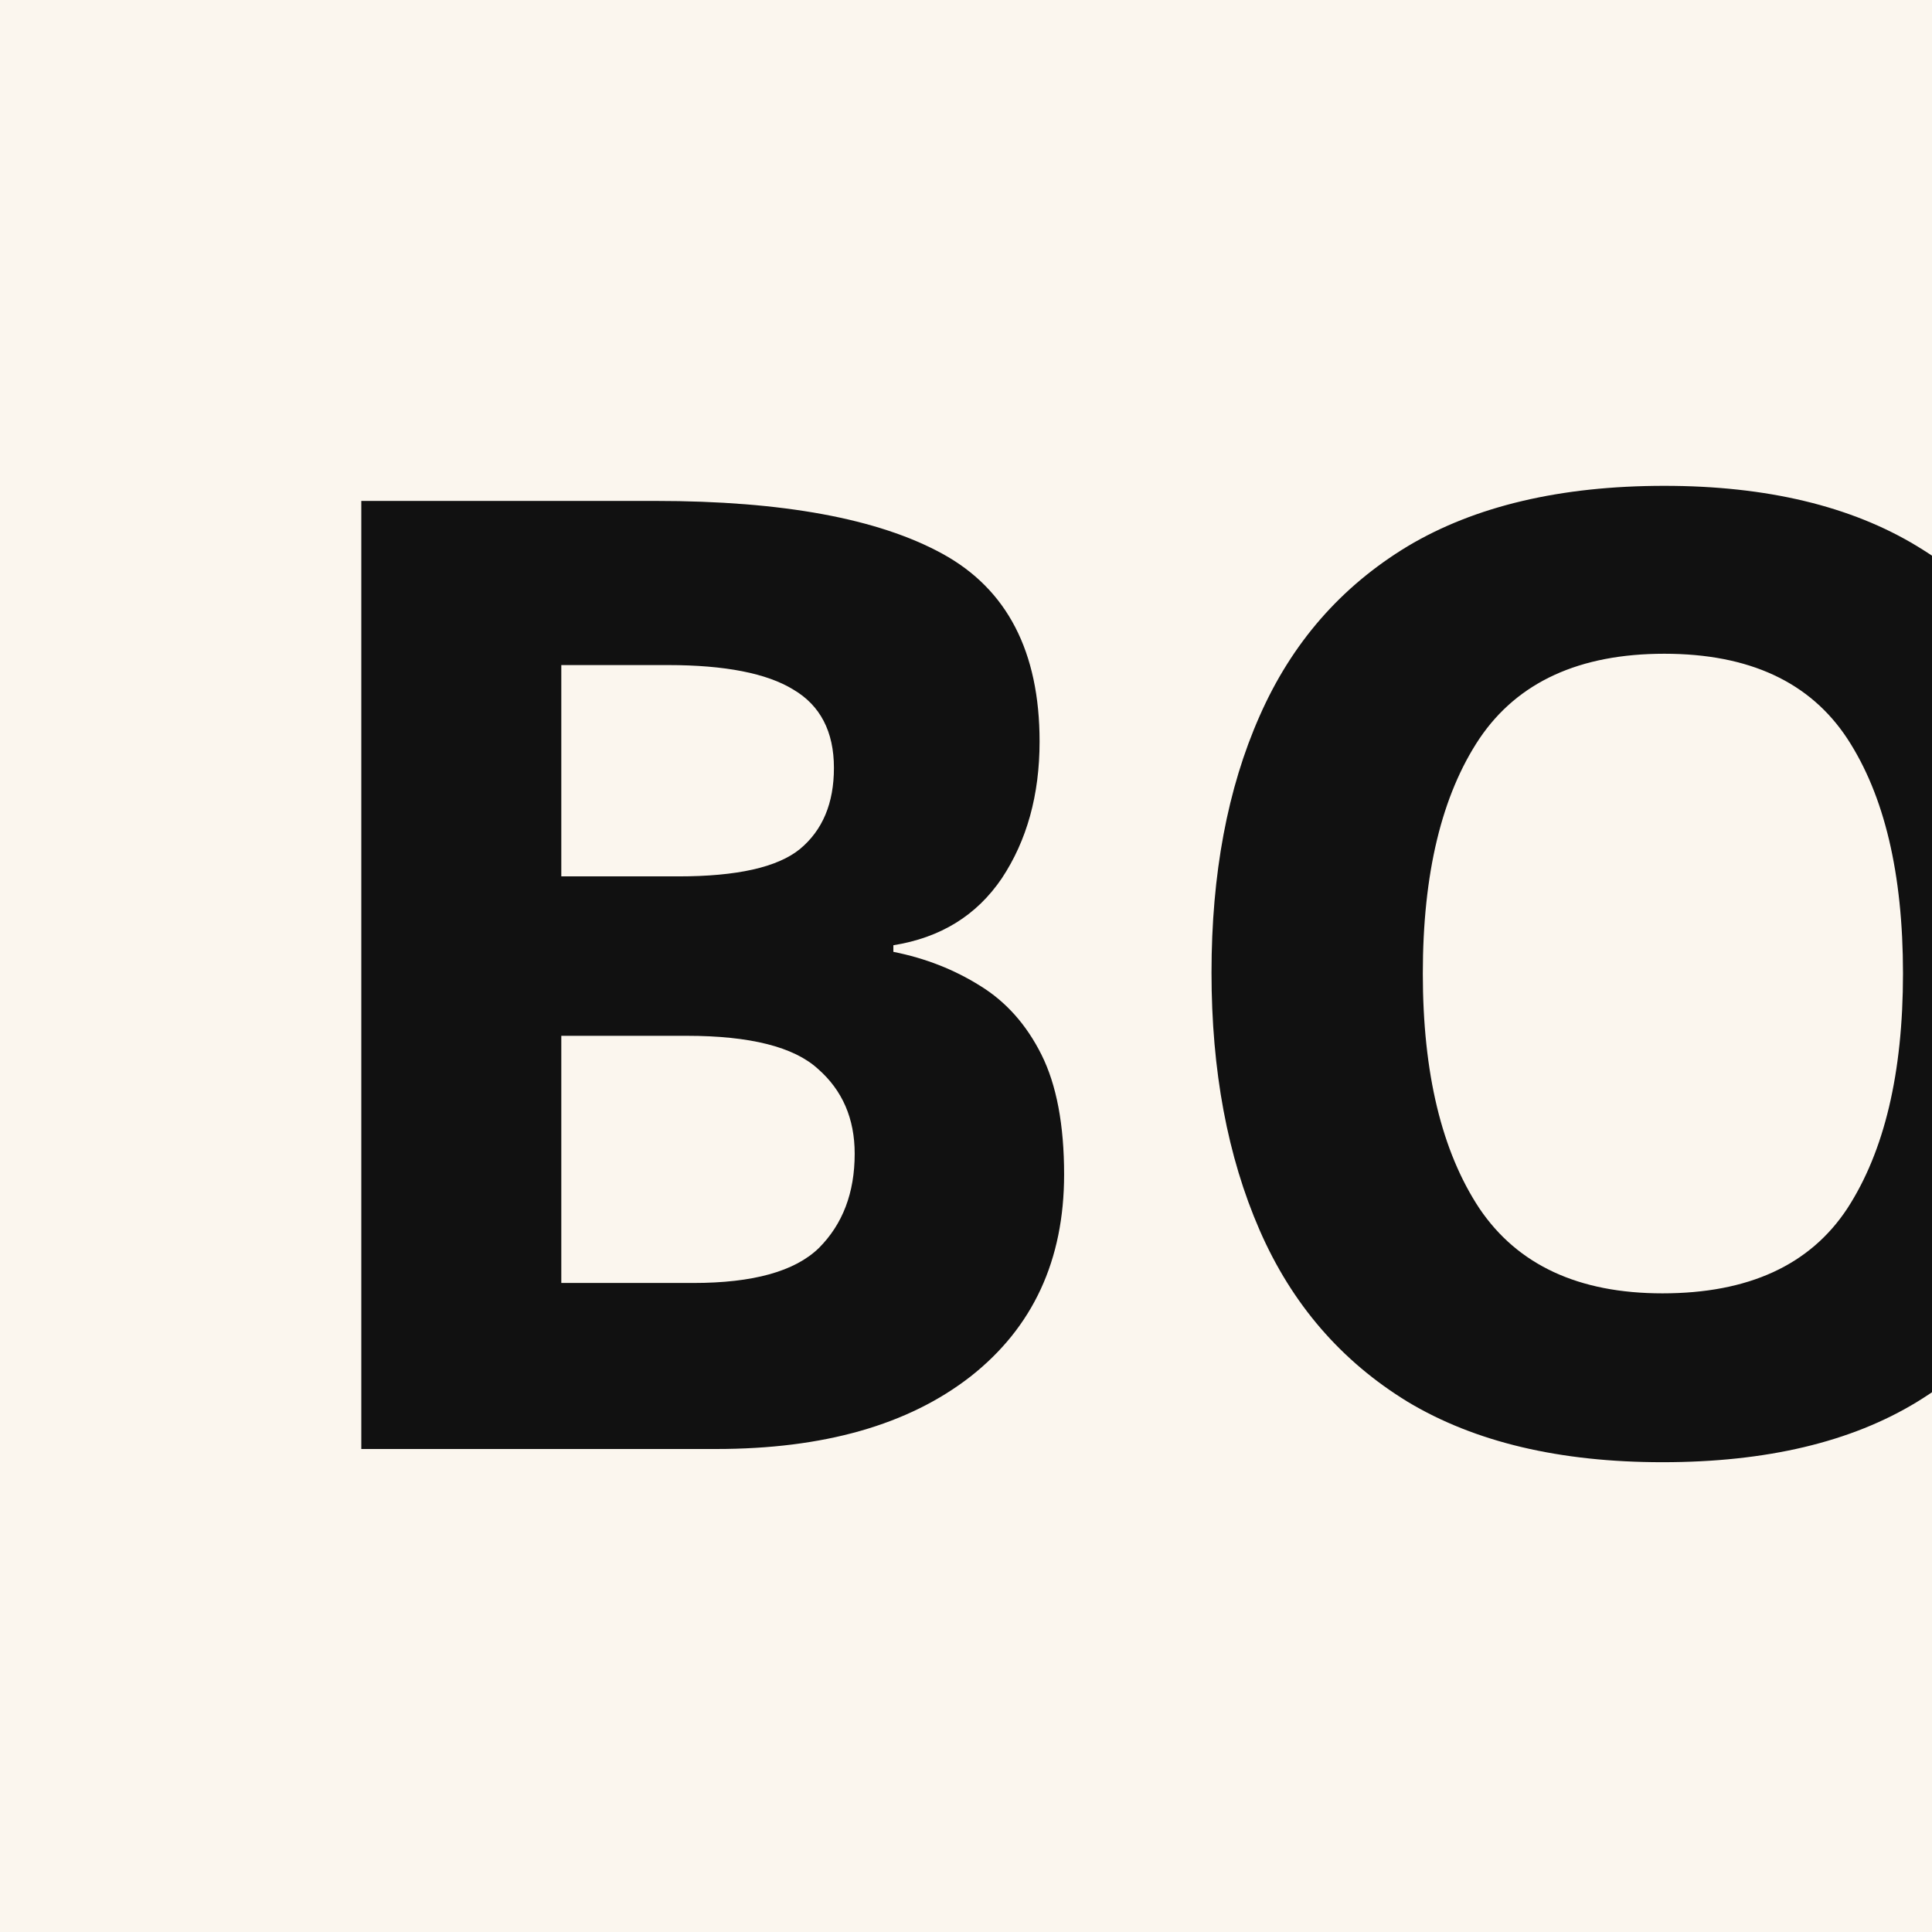
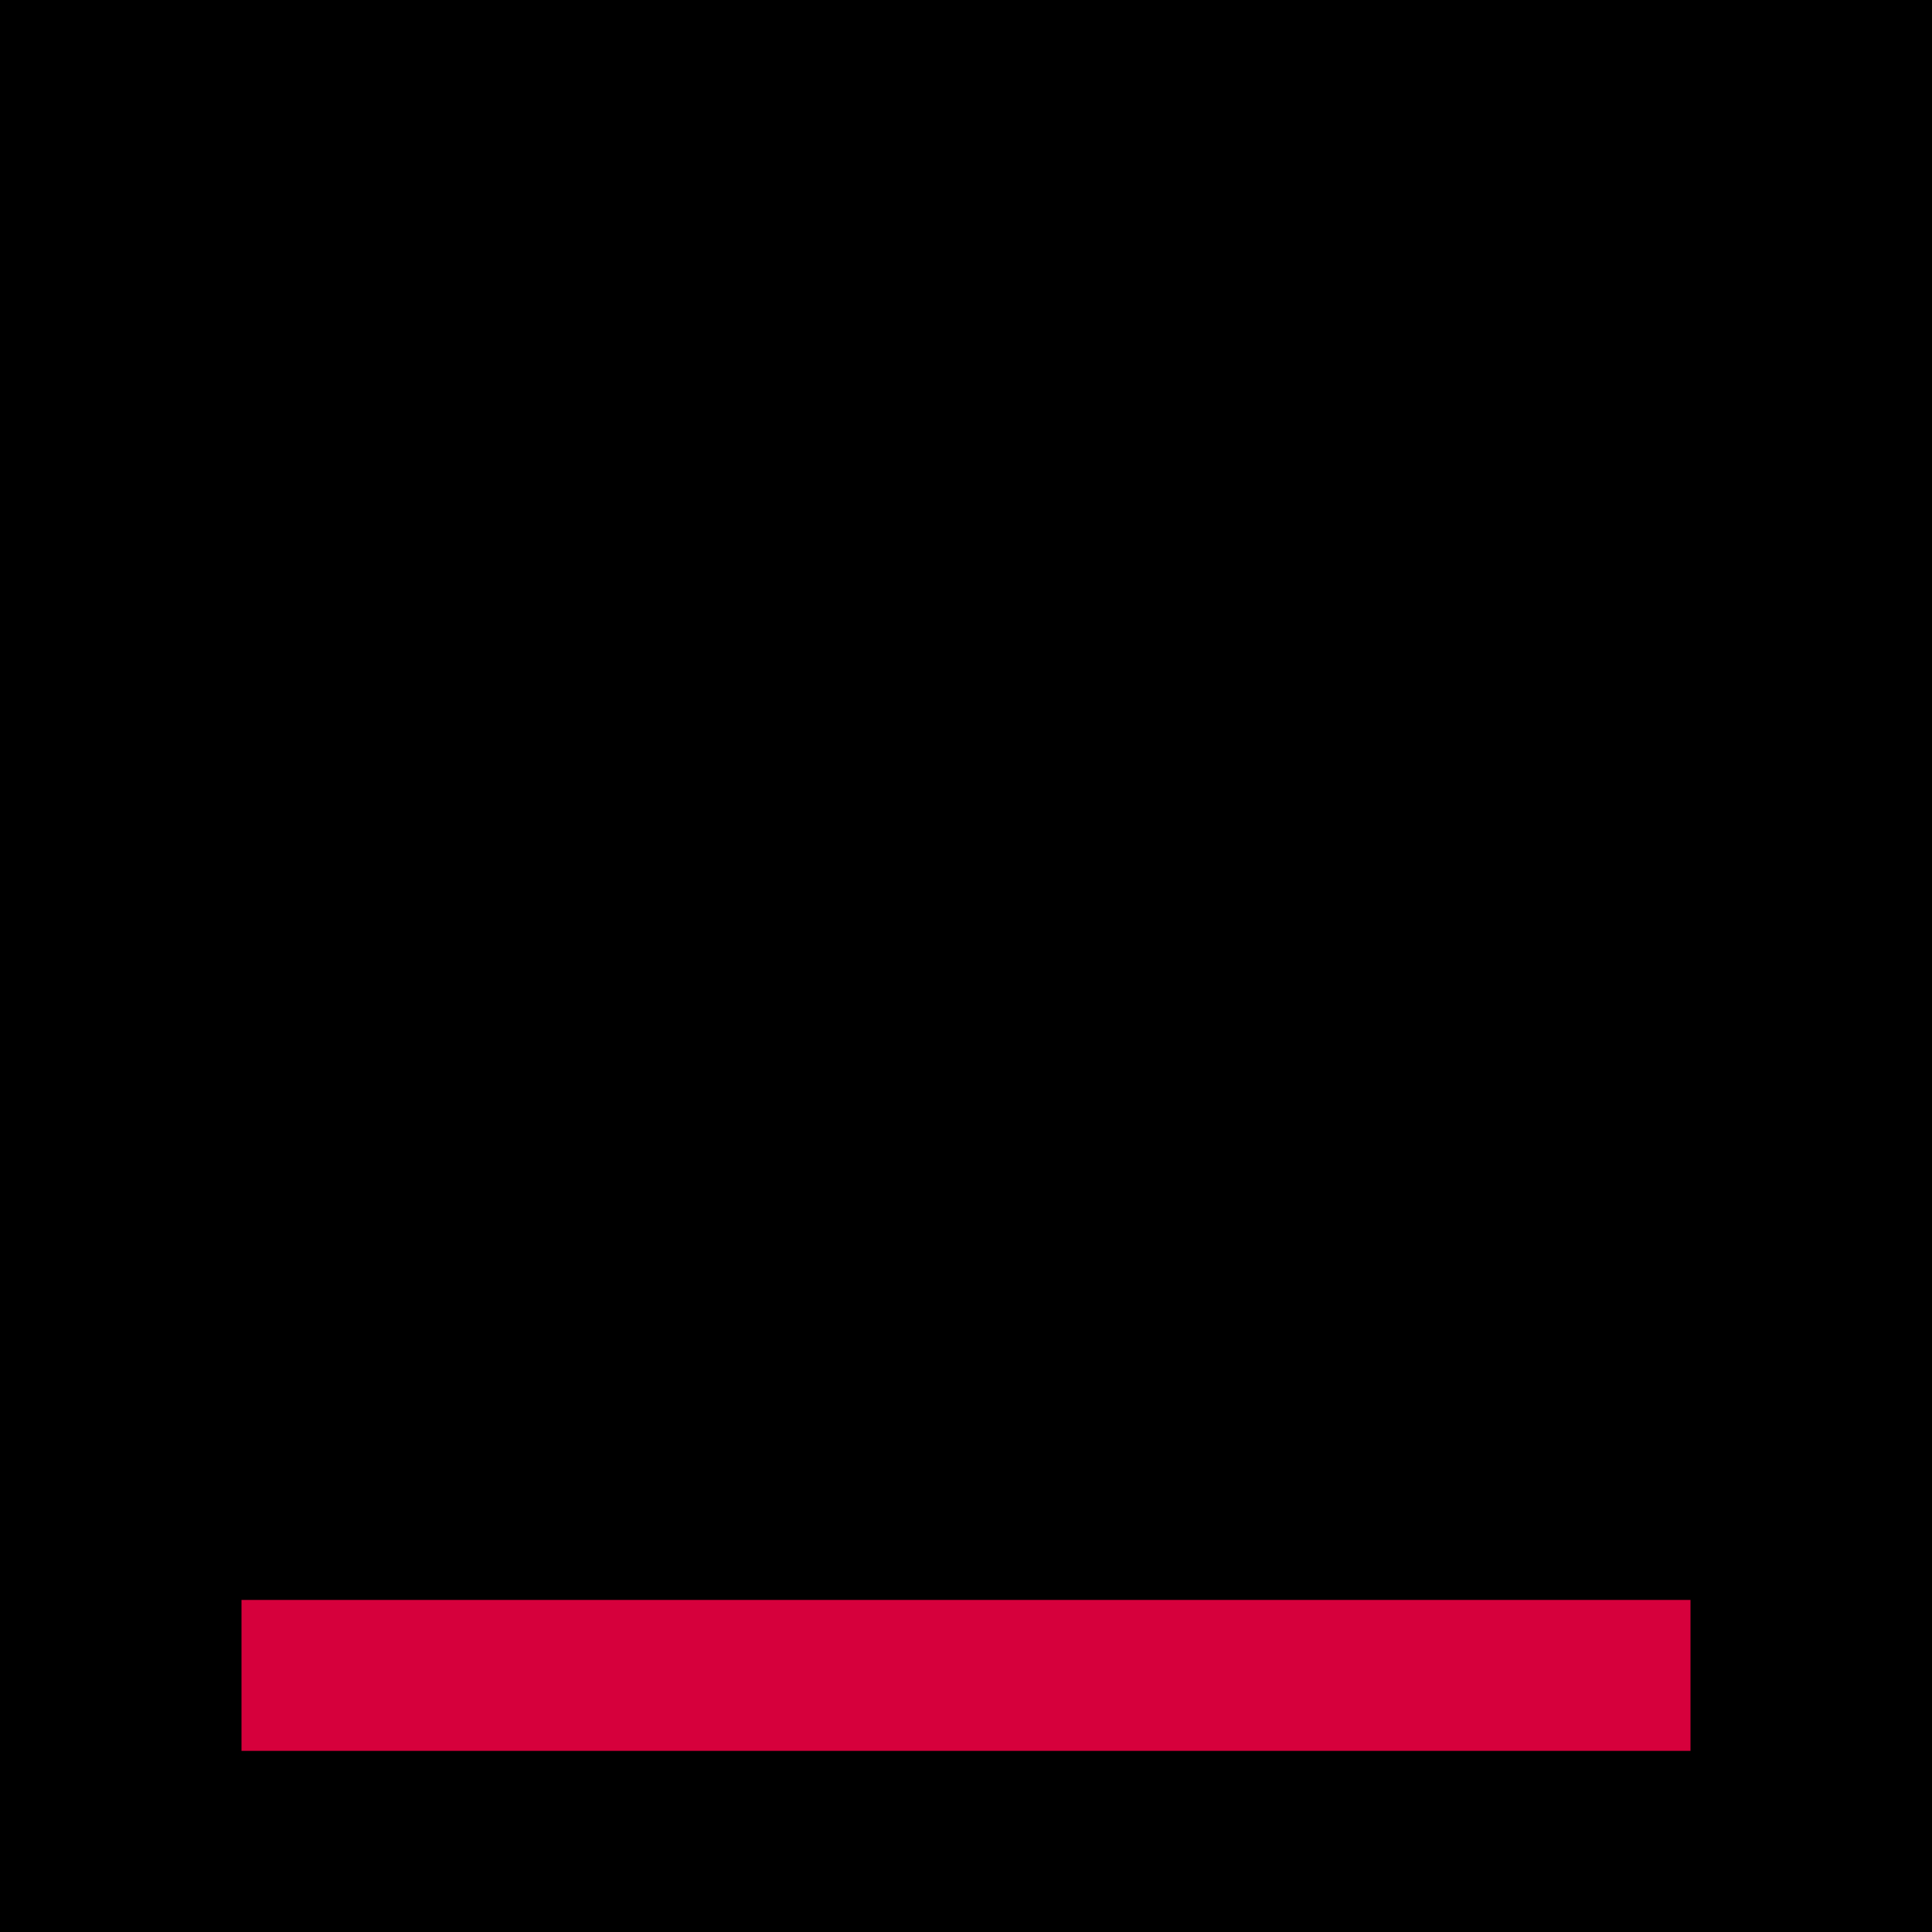
<svg xmlns="http://www.w3.org/2000/svg" viewBox="0 0 32 32">
-   <rect width="32" height="32" fill="#fbf6ee" />
-   <text x="4" y="24" font-size="22" font-family="sans-serif" font-weight="700" fill="#111">BO</text>
+   <rect class="ground" width="32" height="32" />
+   <text class="mark" x="16" y="24" text-anchor="middle" font-size="27" font-weight="700" font-family="Geist, Helvetica, Arial, sans-serif">O</text>
+   <rect x="4" y="26.5" width="24" height="2.5" fill="#D6003C" />
</svg>
